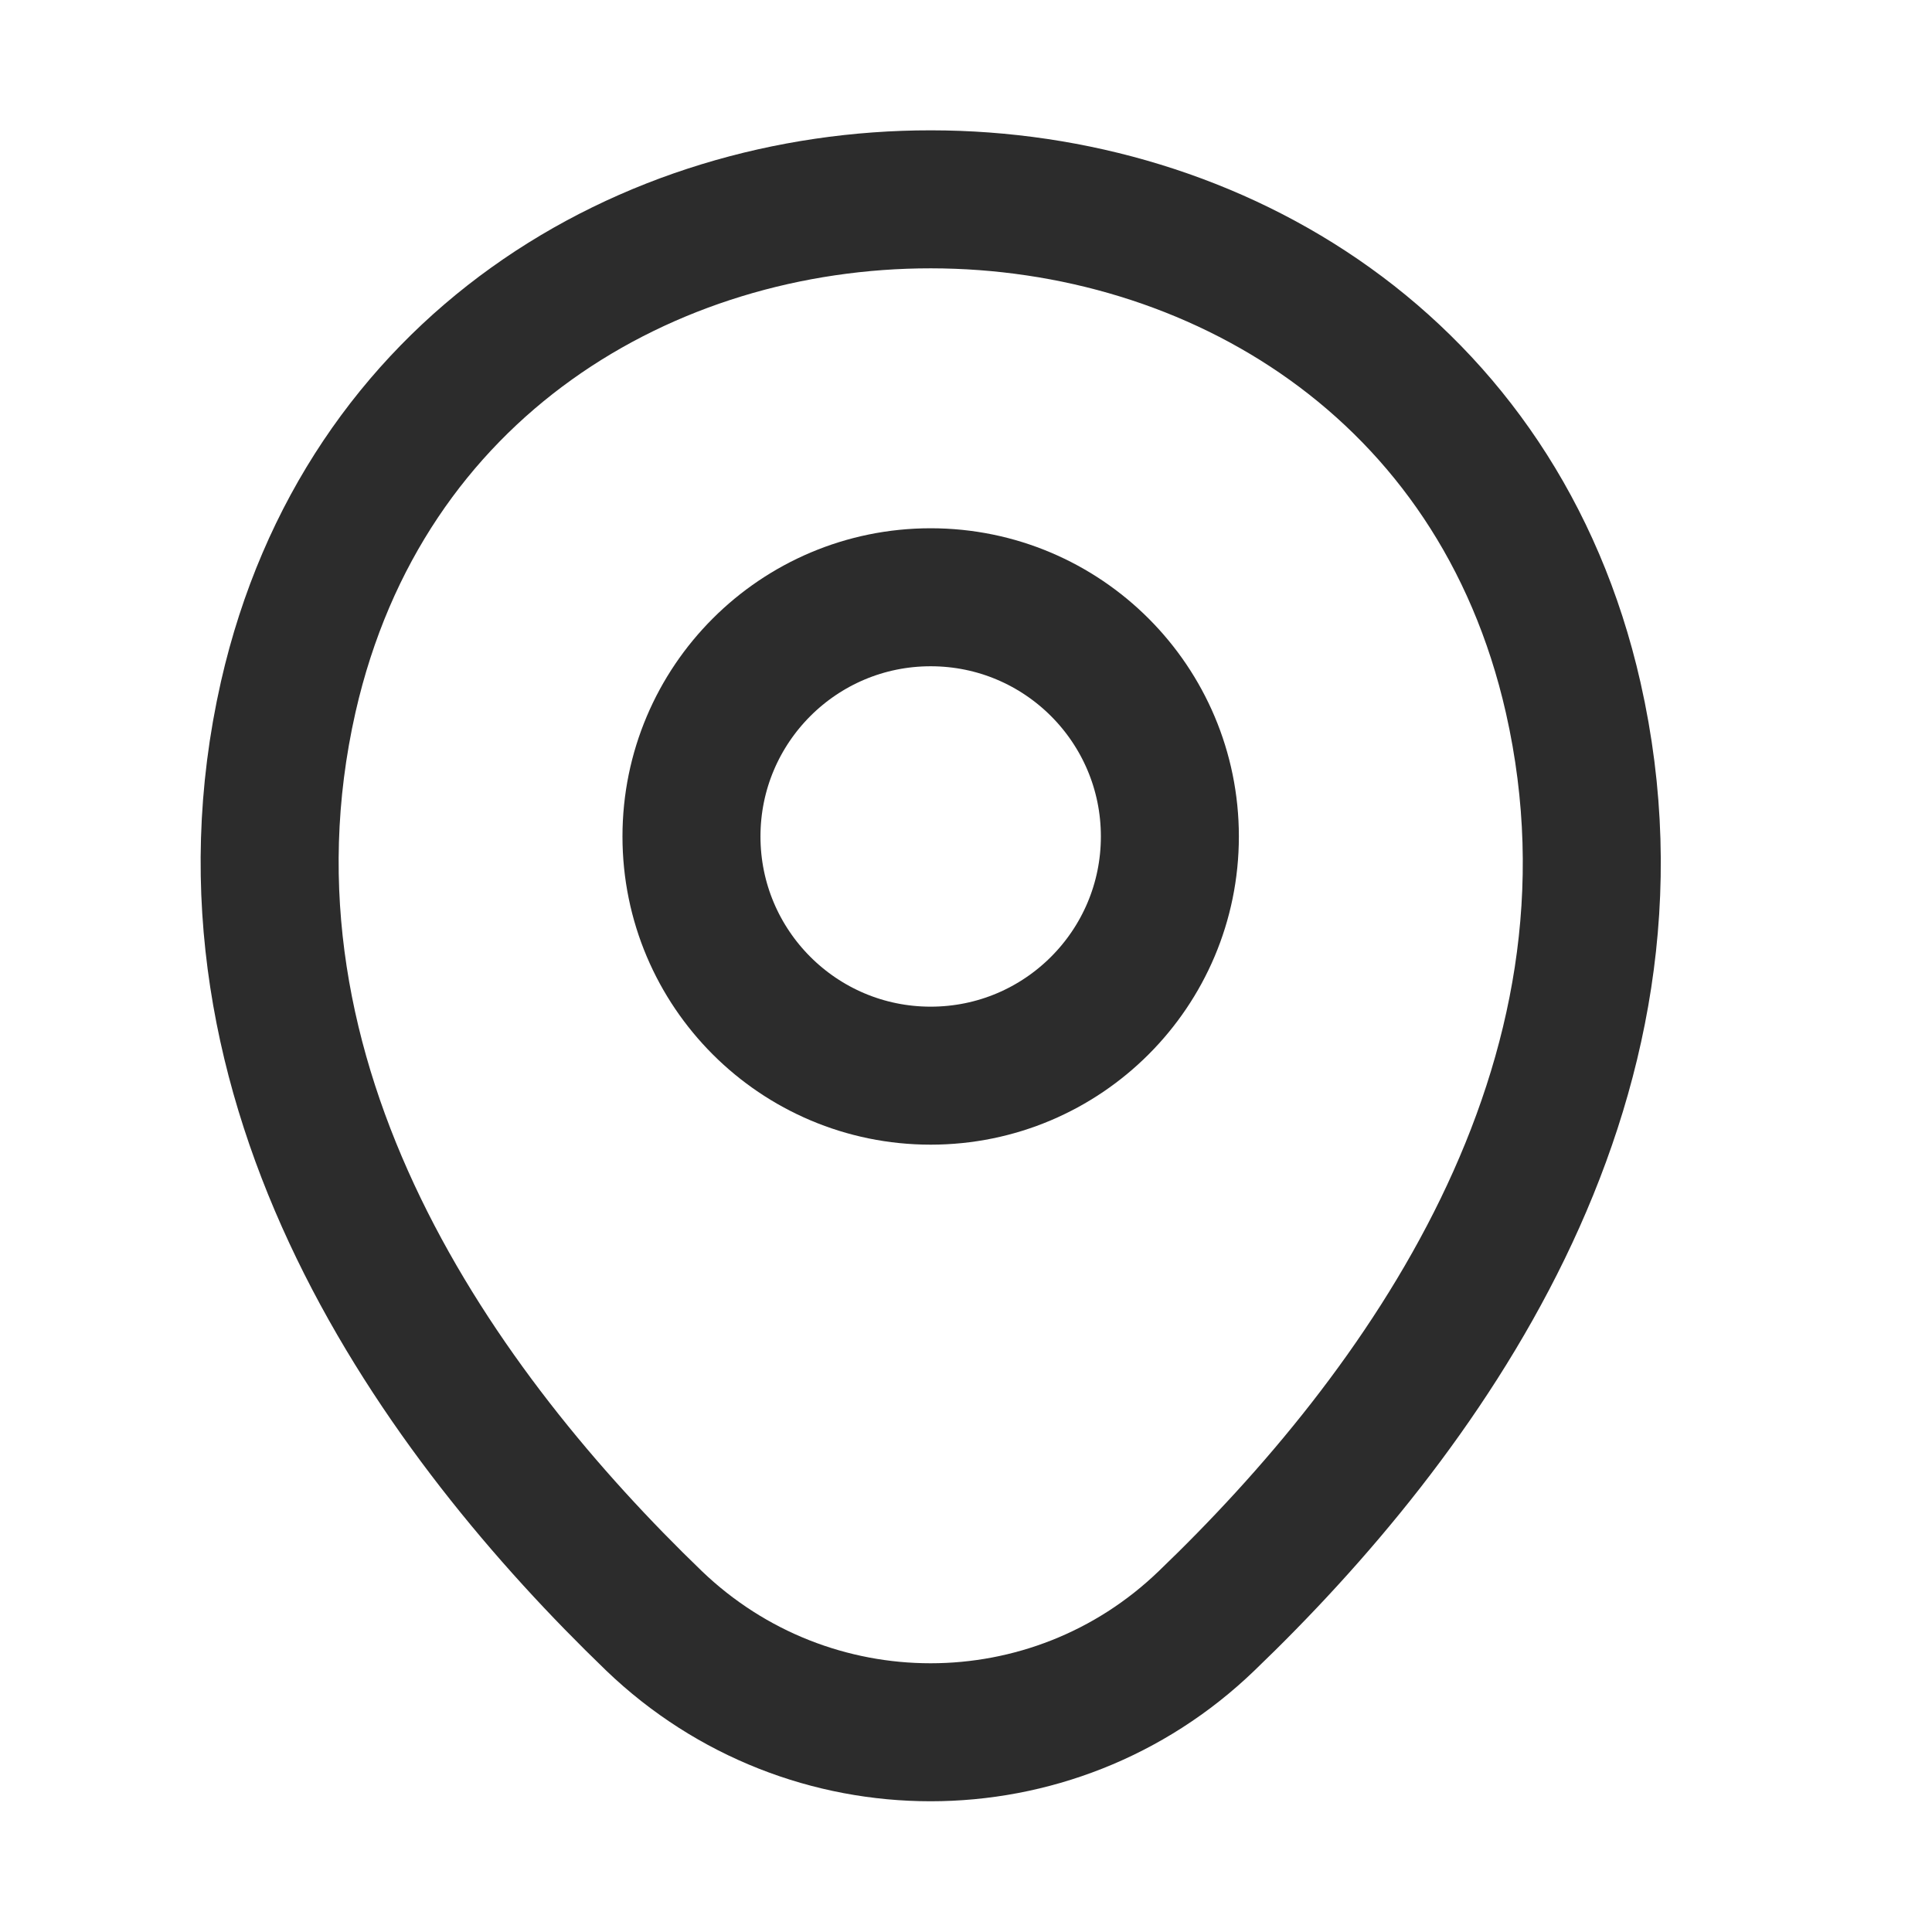
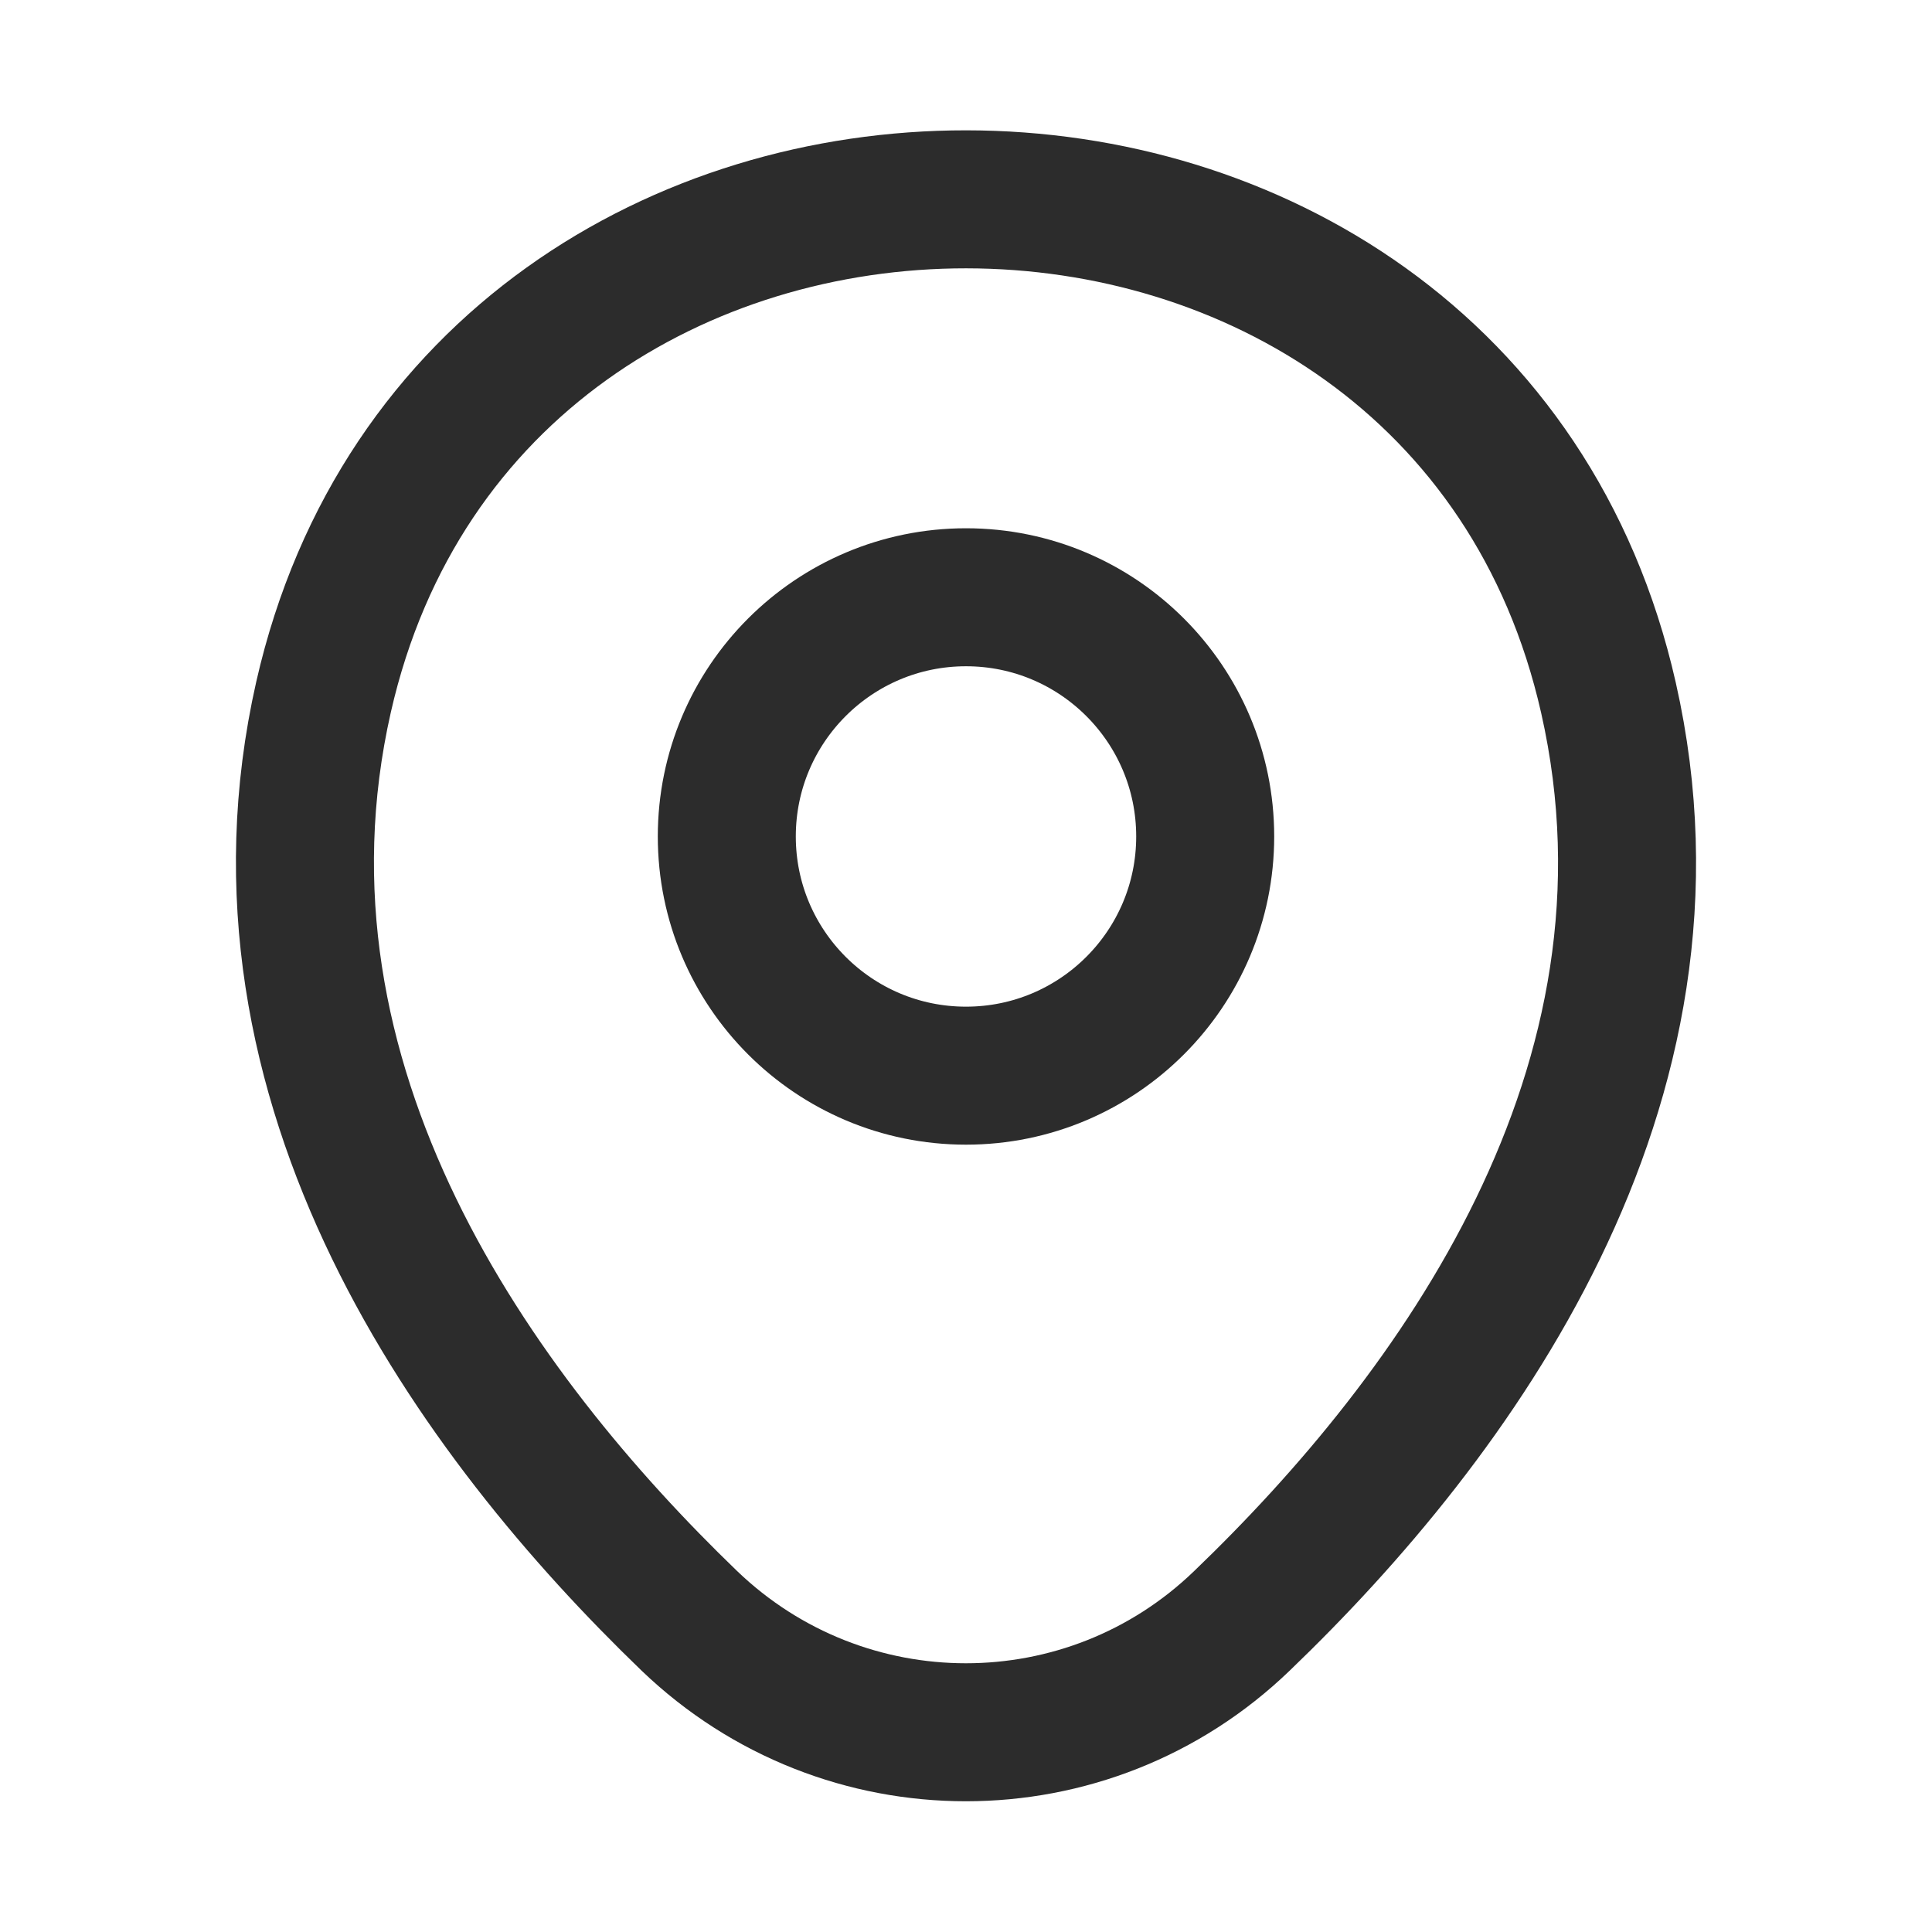
- <svg xmlns="http://www.w3.org/2000/svg" width="21" height="21" viewBox="0 0 21 21" fill="none">
-   <path d="M10.116 11.692C11.552 11.692 12.716 10.528 12.716 9.092C12.716 7.656 11.552 6.492 10.116 6.492C8.68 6.492 7.516 7.656 7.516 9.092C7.516 10.528 8.68 11.692 10.116 11.692Z" stroke="#2C2C2C" stroke-width="1.5" />
-   <path d="M3.133 7.575C4.775 0.358 15.466 0.367 17.1 7.583C18.058 11.817 15.425 15.4 13.116 17.617C11.441 19.233 8.791 19.233 7.108 17.617C4.808 15.4 2.175 11.808 3.133 7.575Z" stroke="#2C2C2C" stroke-width="1.5" />
+ <svg xmlns="http://www.w3.org/2000/svg" width="25" height="25" viewBox="0 0 20 21" fill="none">
+   <path d="M10 11.692C11.436 11.692 12.6 10.528 12.6 9.092C12.6 7.656 11.436 6.492 10 6.492C8.564 6.492 7.4 7.656 7.4 9.092C7.4 10.528 8.564 11.692 10 11.692Z" stroke="#2C2C2C" stroke-width="1.5" />
+   <path d="M3.017 7.575C4.658 0.358 15.35 0.367 16.983 7.583C17.942 11.817 15.308 15.4 13 17.617C11.325 19.233 8.675 19.233 6.992 17.617C4.692 15.4 2.058 11.808 3.017 7.575Z" stroke="#2C2C2C" stroke-width="1.5" />
</svg>
